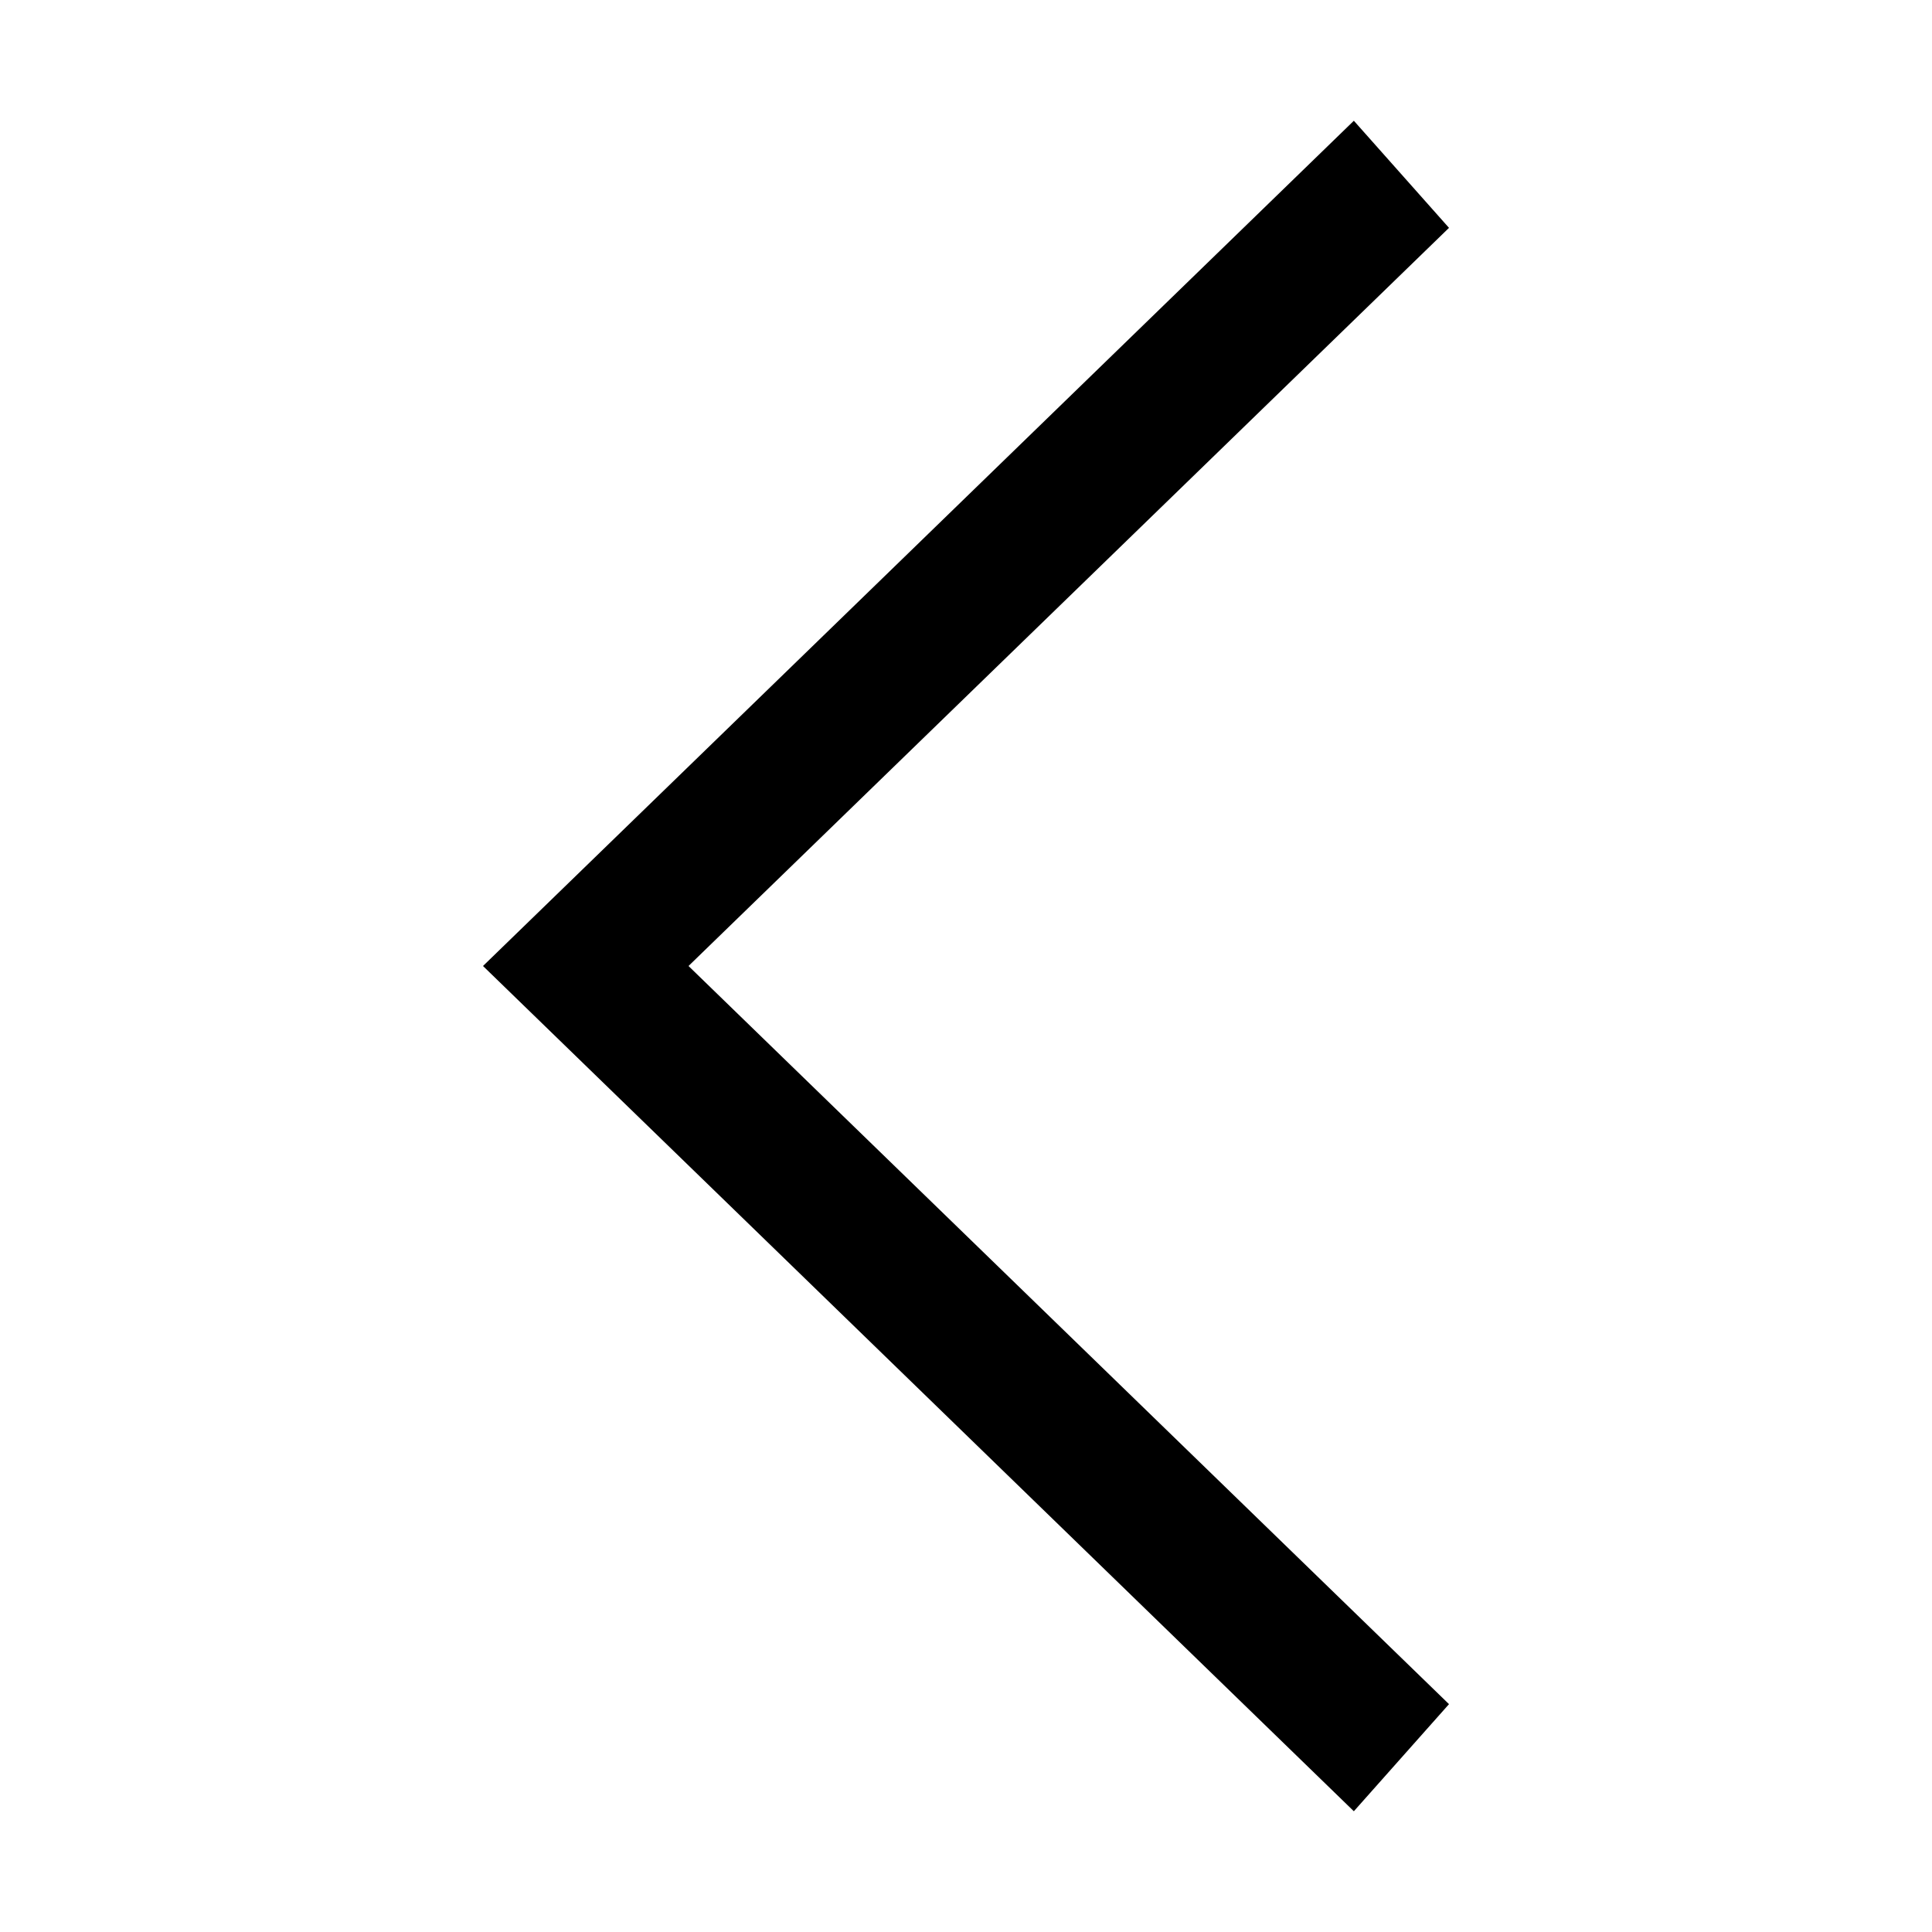
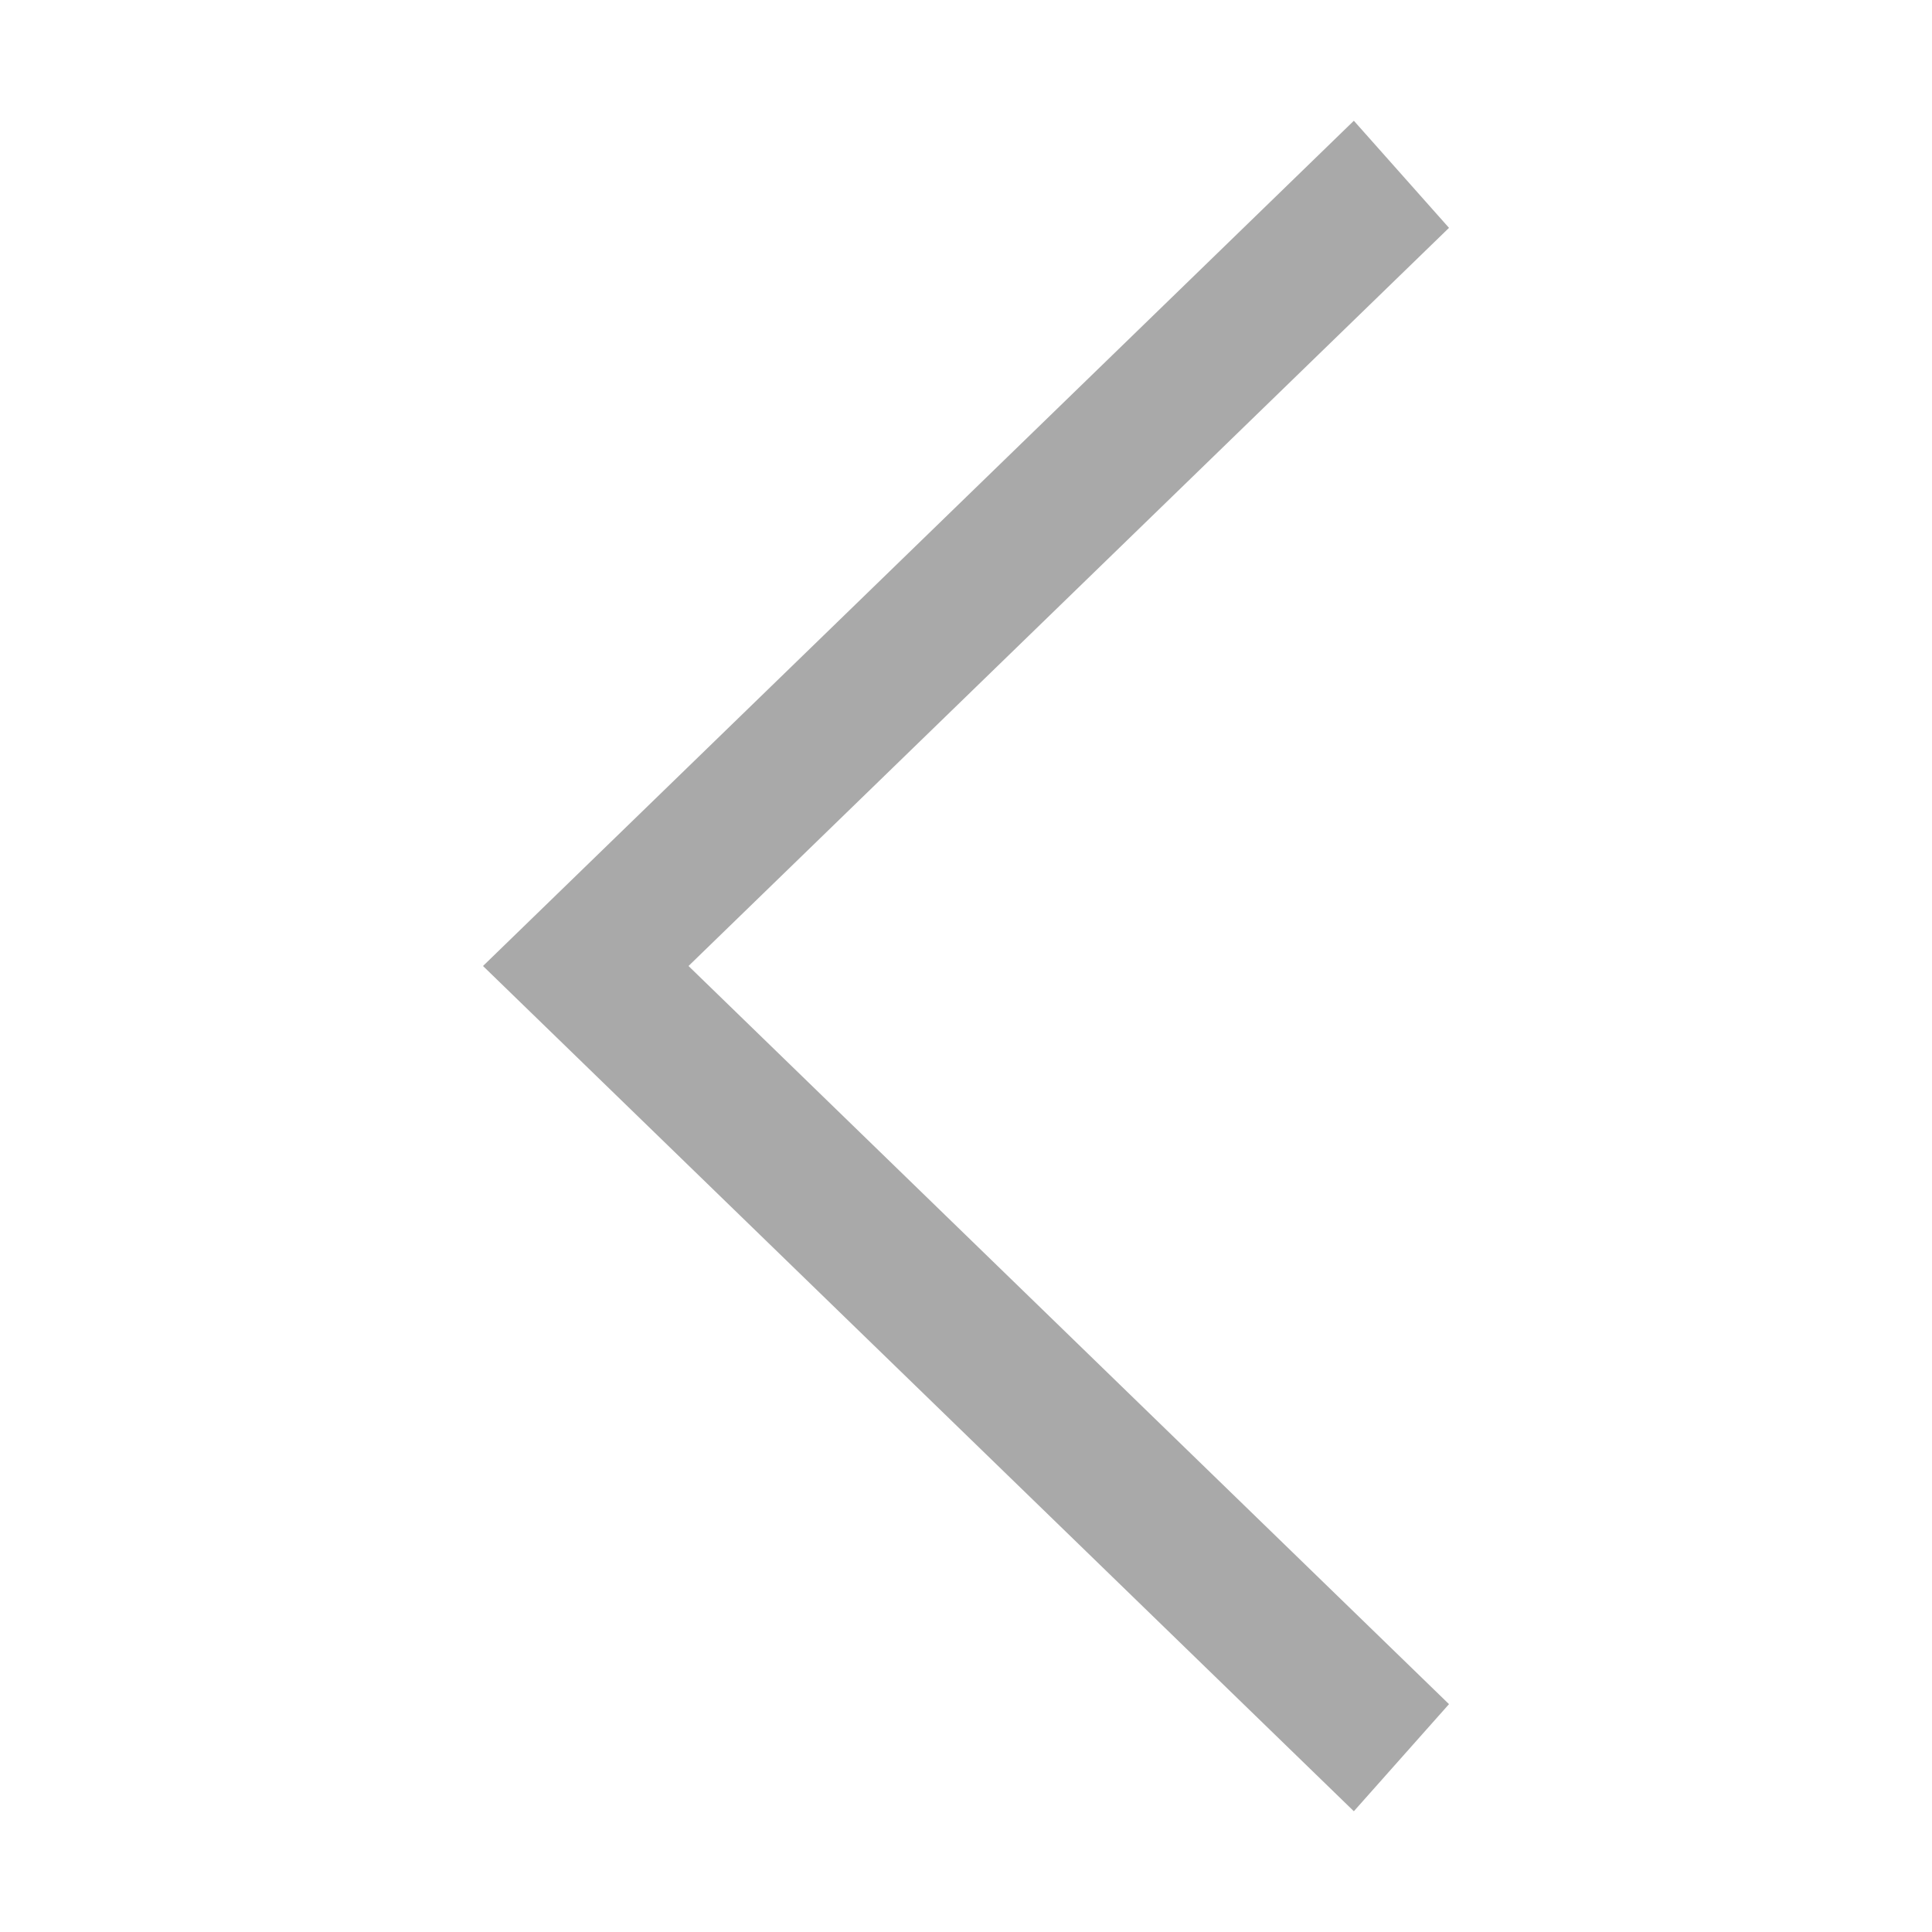
<svg xmlns="http://www.w3.org/2000/svg" width="800px" height="800px" viewBox="0 0 1024 1024" class="icon" version="1.1">
-   <path d="M768 903.232l-50.432 56.768L256 512l461.568-448 50.432 56.768L364.928 512z" fill="#000000" />
+   <path d="M768 903.232l-50.432 56.768L256 512l461.568-448 50.432 56.768L364.928 512z" fill="#A9A9A9" />
</svg>
